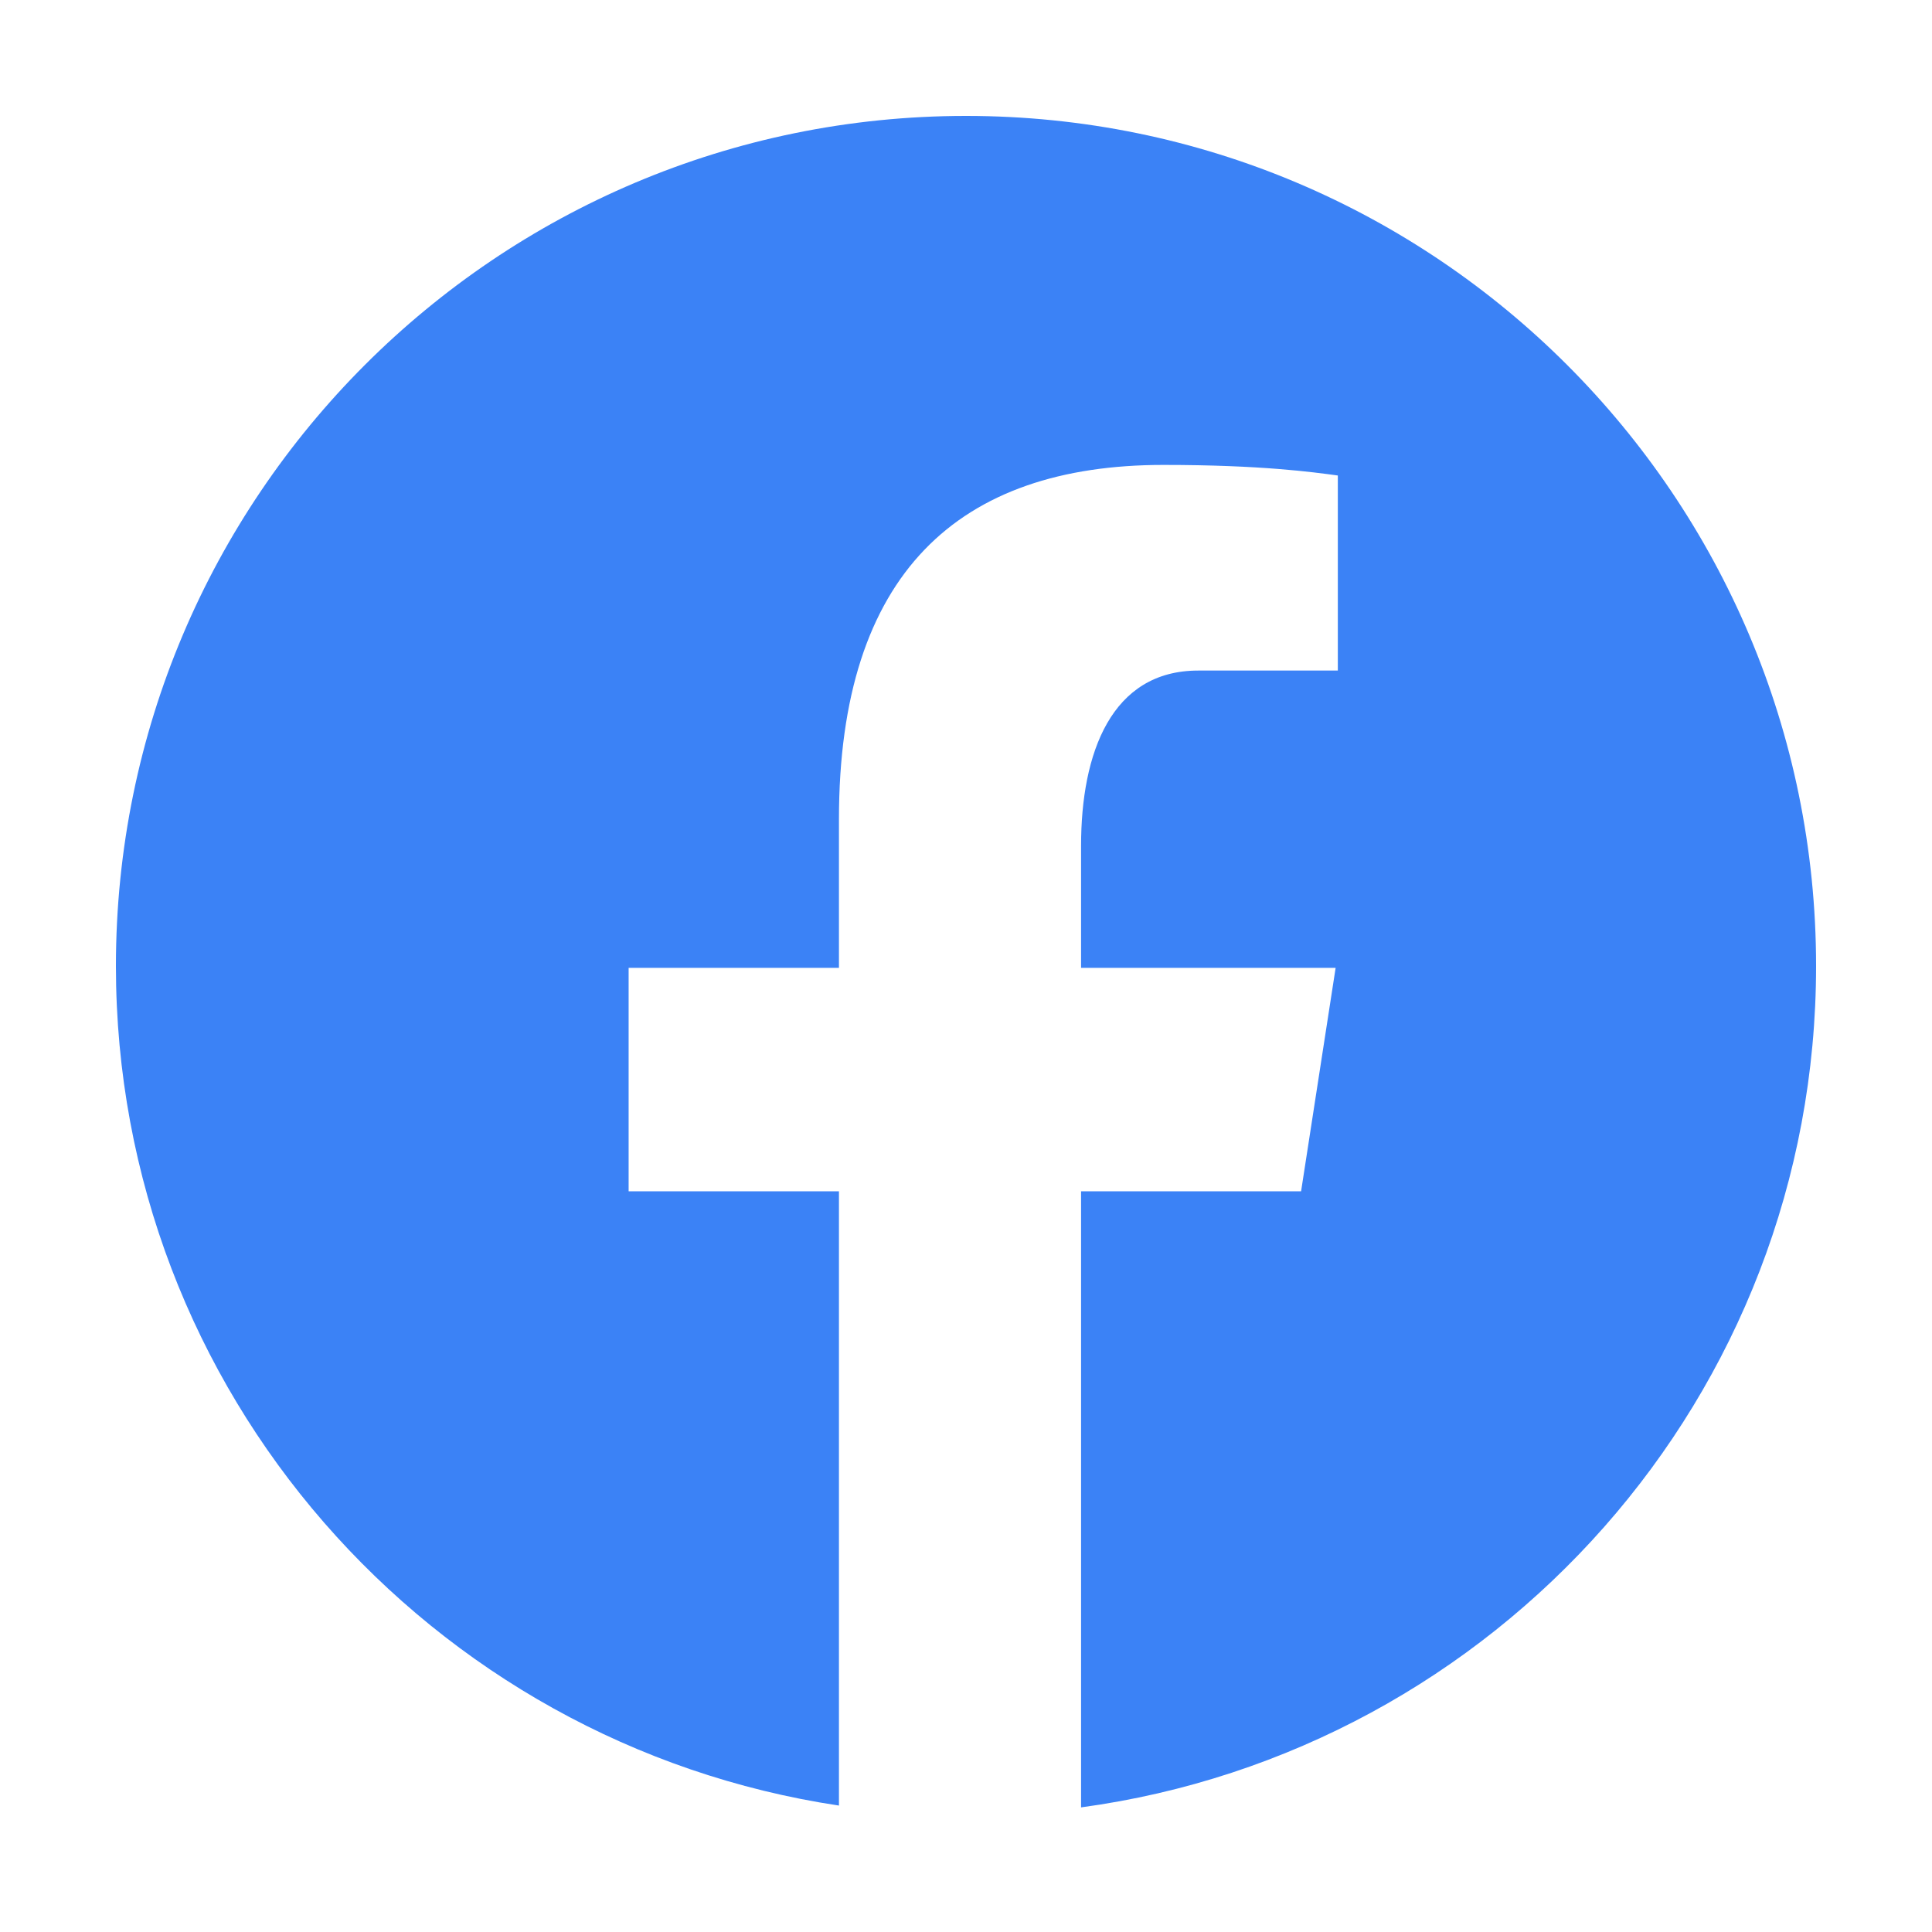
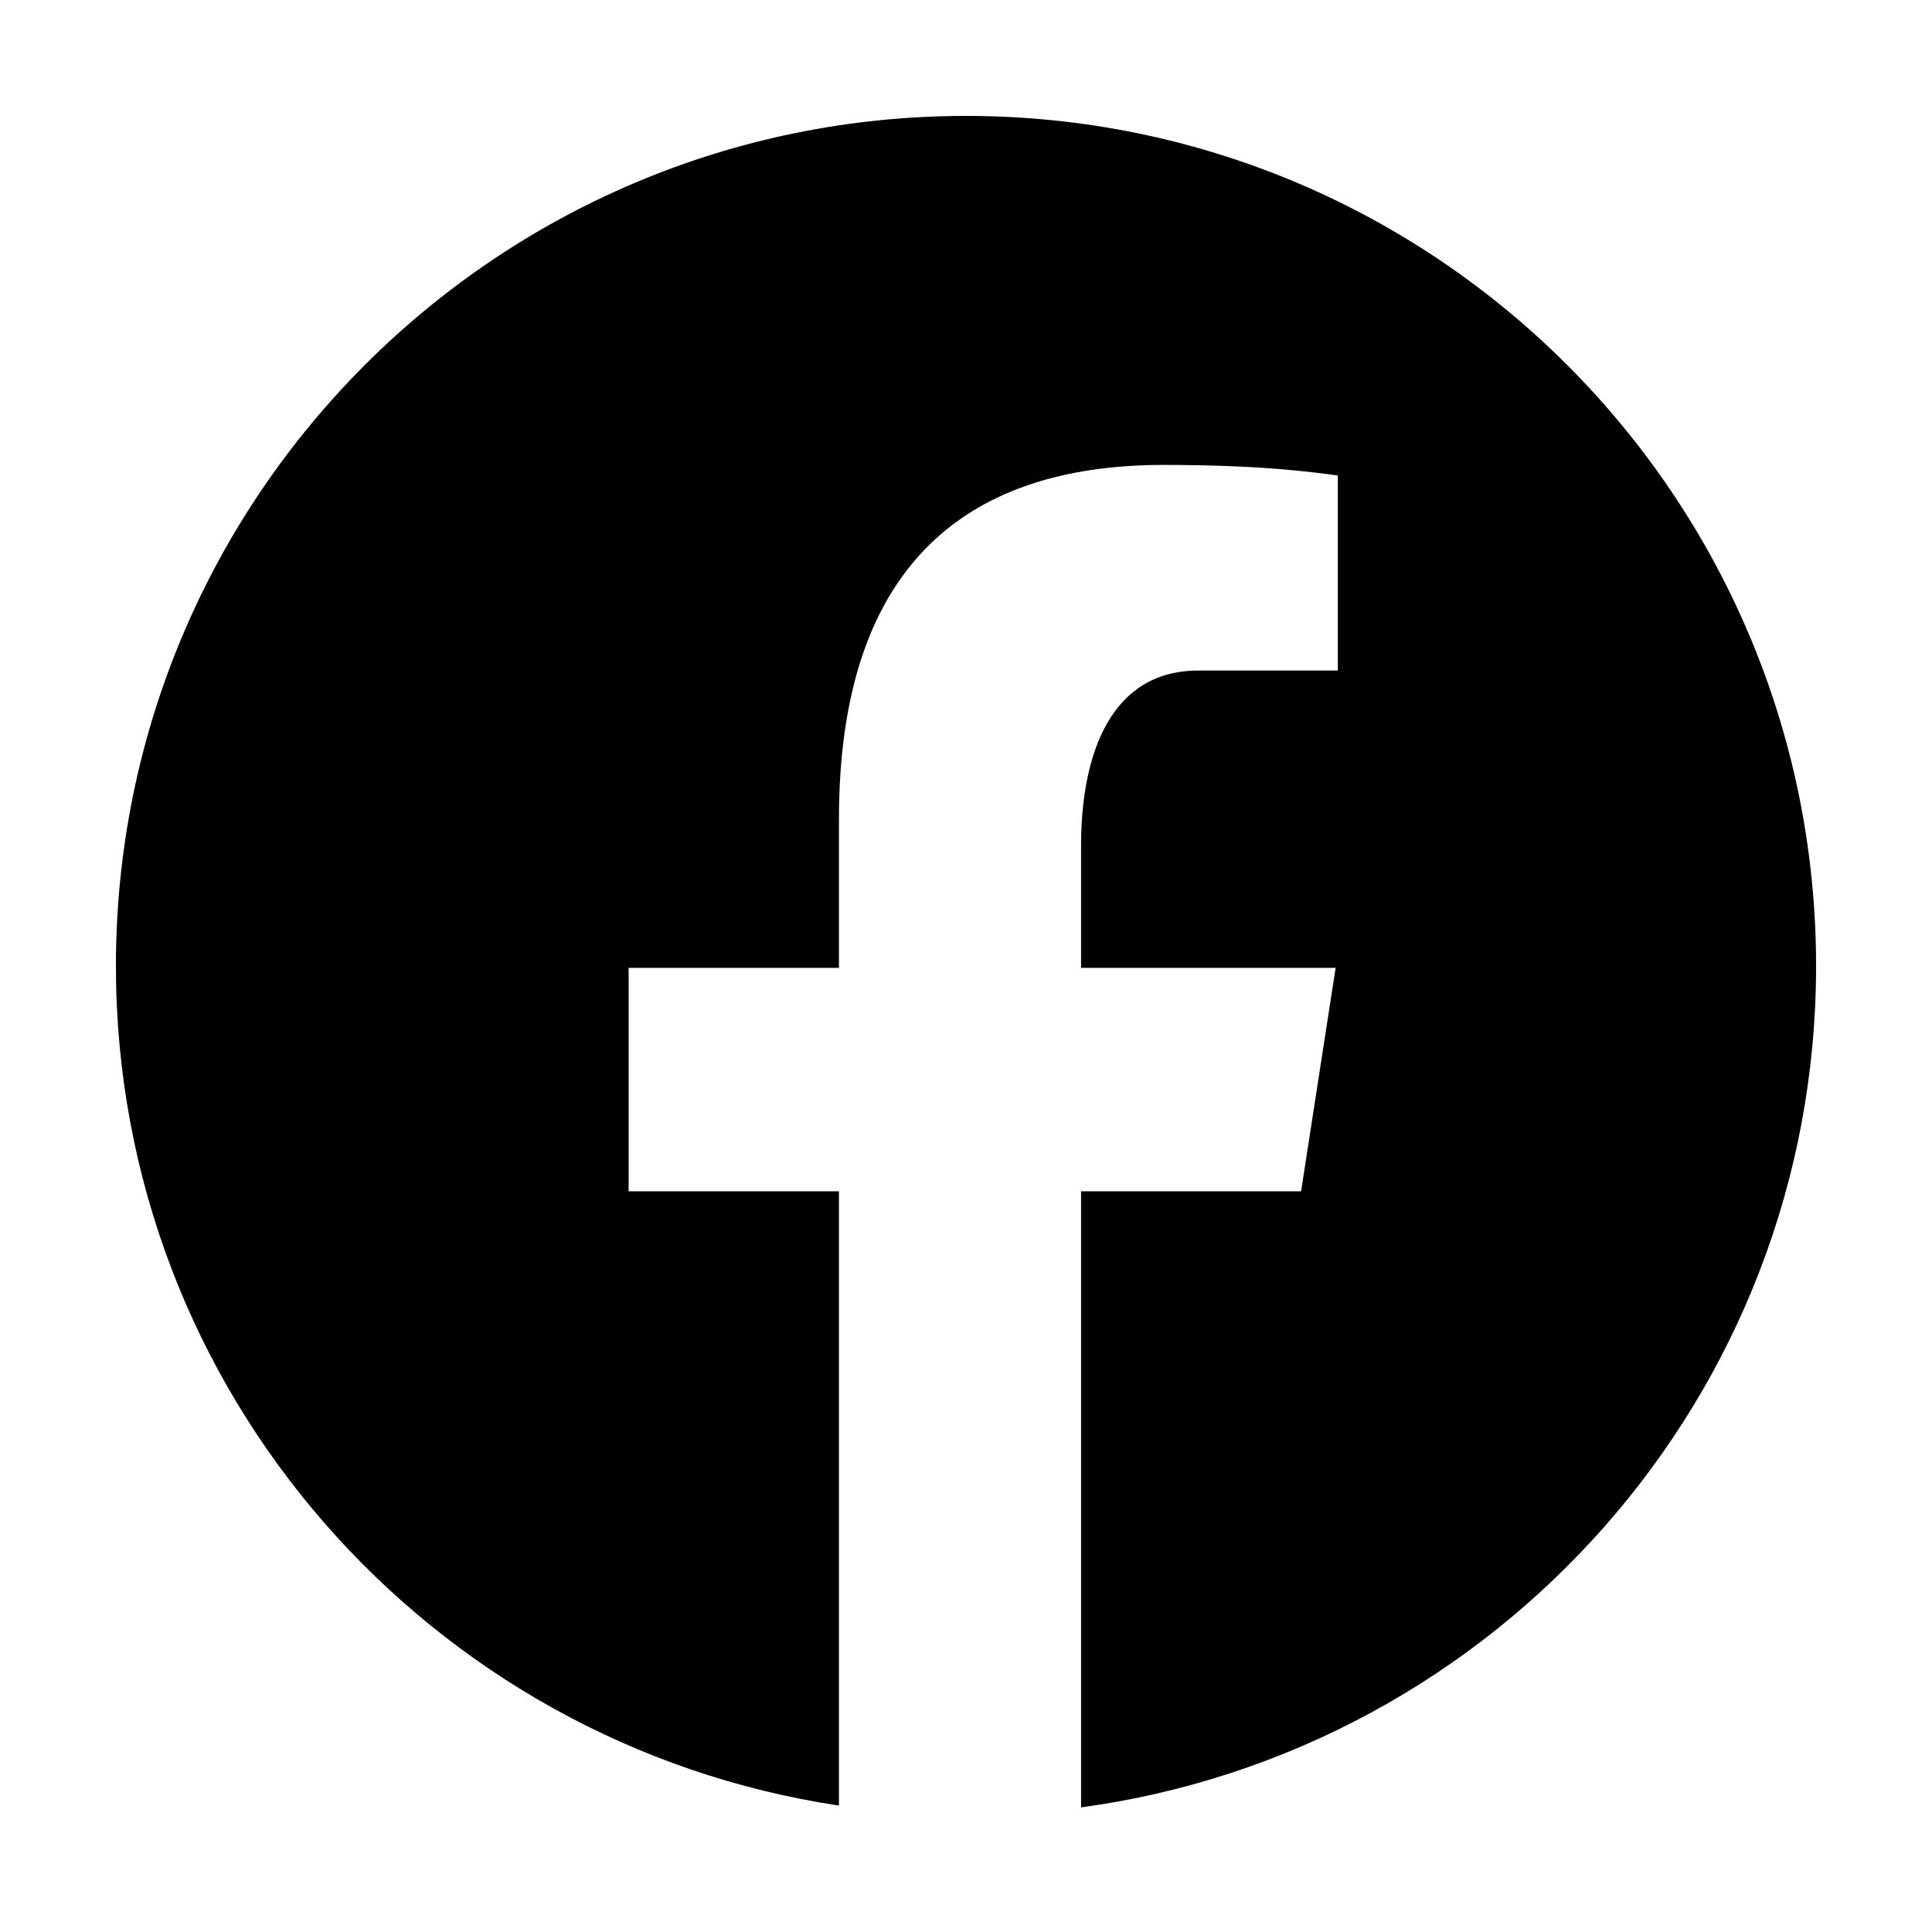
<svg xmlns="http://www.w3.org/2000/svg" viewBox="0 0 50 50" width="100px" height="100px">
-   <path d="M25,3C12.85,3,3,12.85,3,25c0,11.03,8.125,20.137,18.712,21.728V30.831h-5.443v-5.783h5.443v-3.848    c0-6.371,3.104-9.168,8.399-9.168c2.536,0,3.877,0.188,4.512,0.274v5.048h-3.612c-2.248,0-3.033,2.131-3.033,4.533v3.161h6.588    l-0.894,5.783h-5.694v15.944C38.716,45.318,47,36.137,47,25C47,12.85,37.15,3,25,3z" fill="#3b82f6" />
+   <path d="M25,3C12.85,3,3,12.85,3,25c0,11.03,8.125,20.137,18.712,21.728V30.831h-5.443v-5.783h5.443v-3.848    c0-6.371,3.104-9.168,8.399-9.168c2.536,0,3.877,0.188,4.512,0.274v5.048h-3.612c-2.248,0-3.033,2.131-3.033,4.533v3.161h6.588    l-0.894,5.783h-5.694v15.944C38.716,45.318,47,36.137,47,25C47,12.85,37.15,3,25,3z" fill="#000000" />
</svg>
